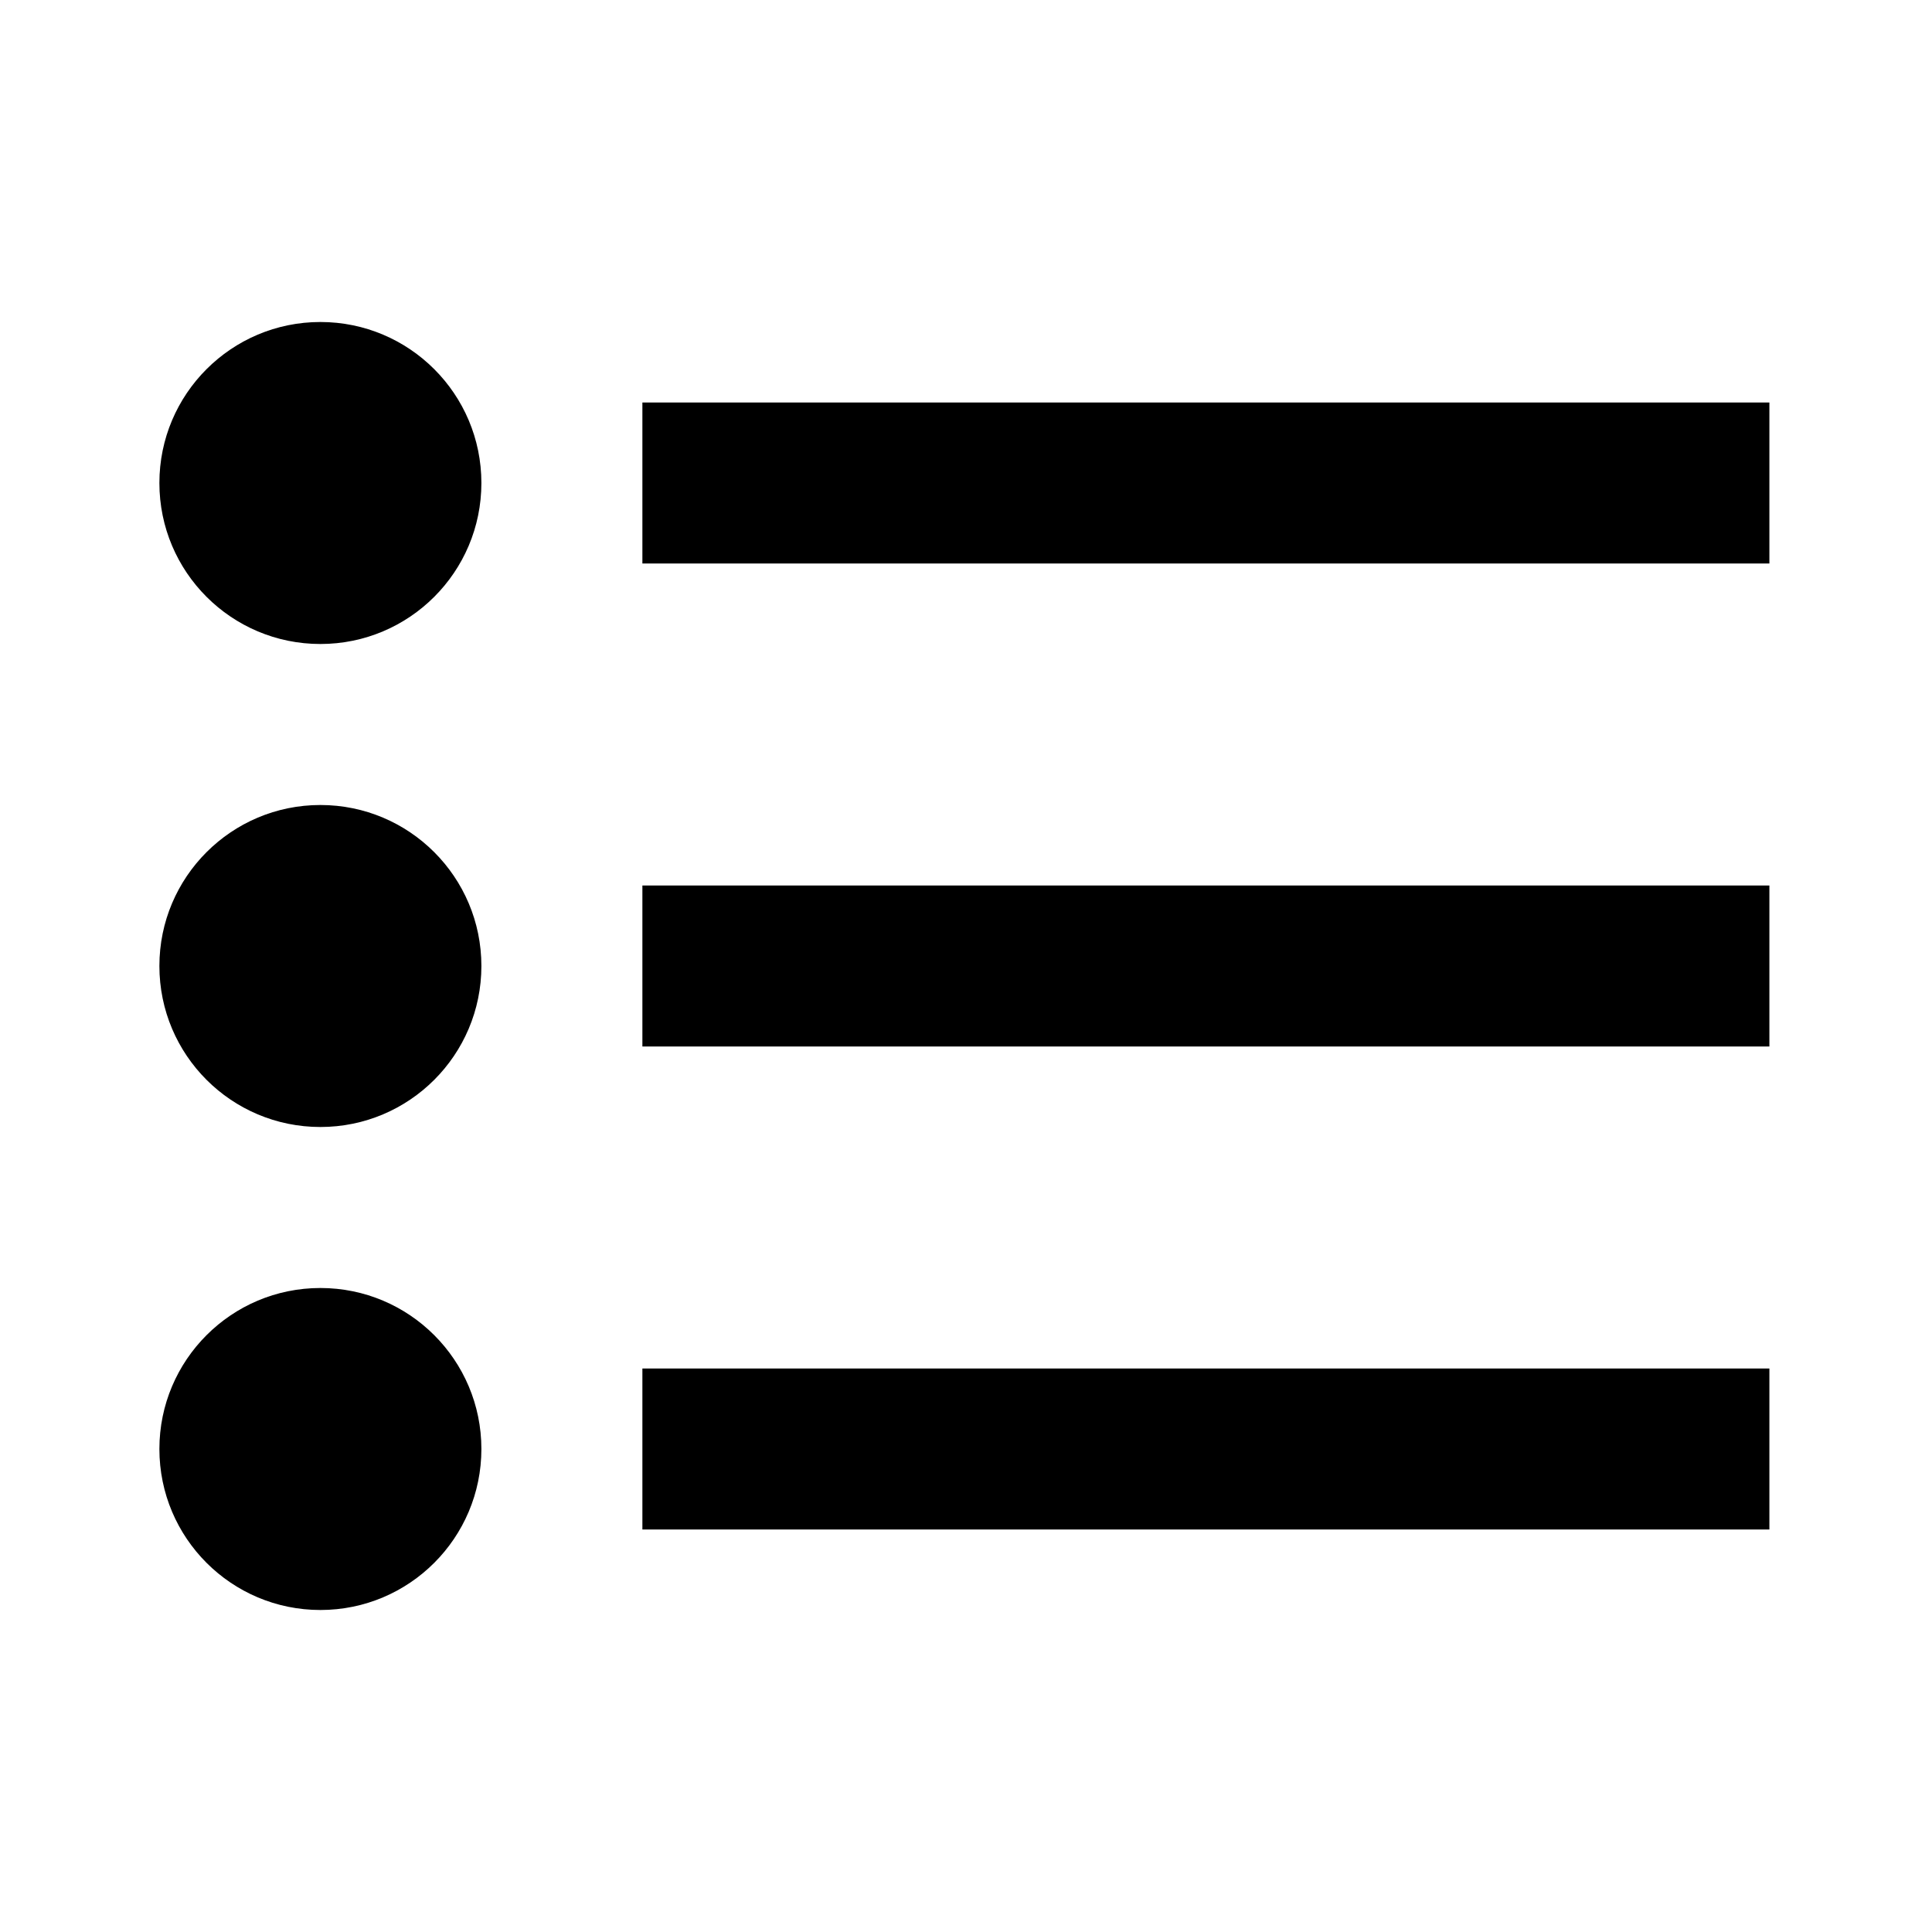
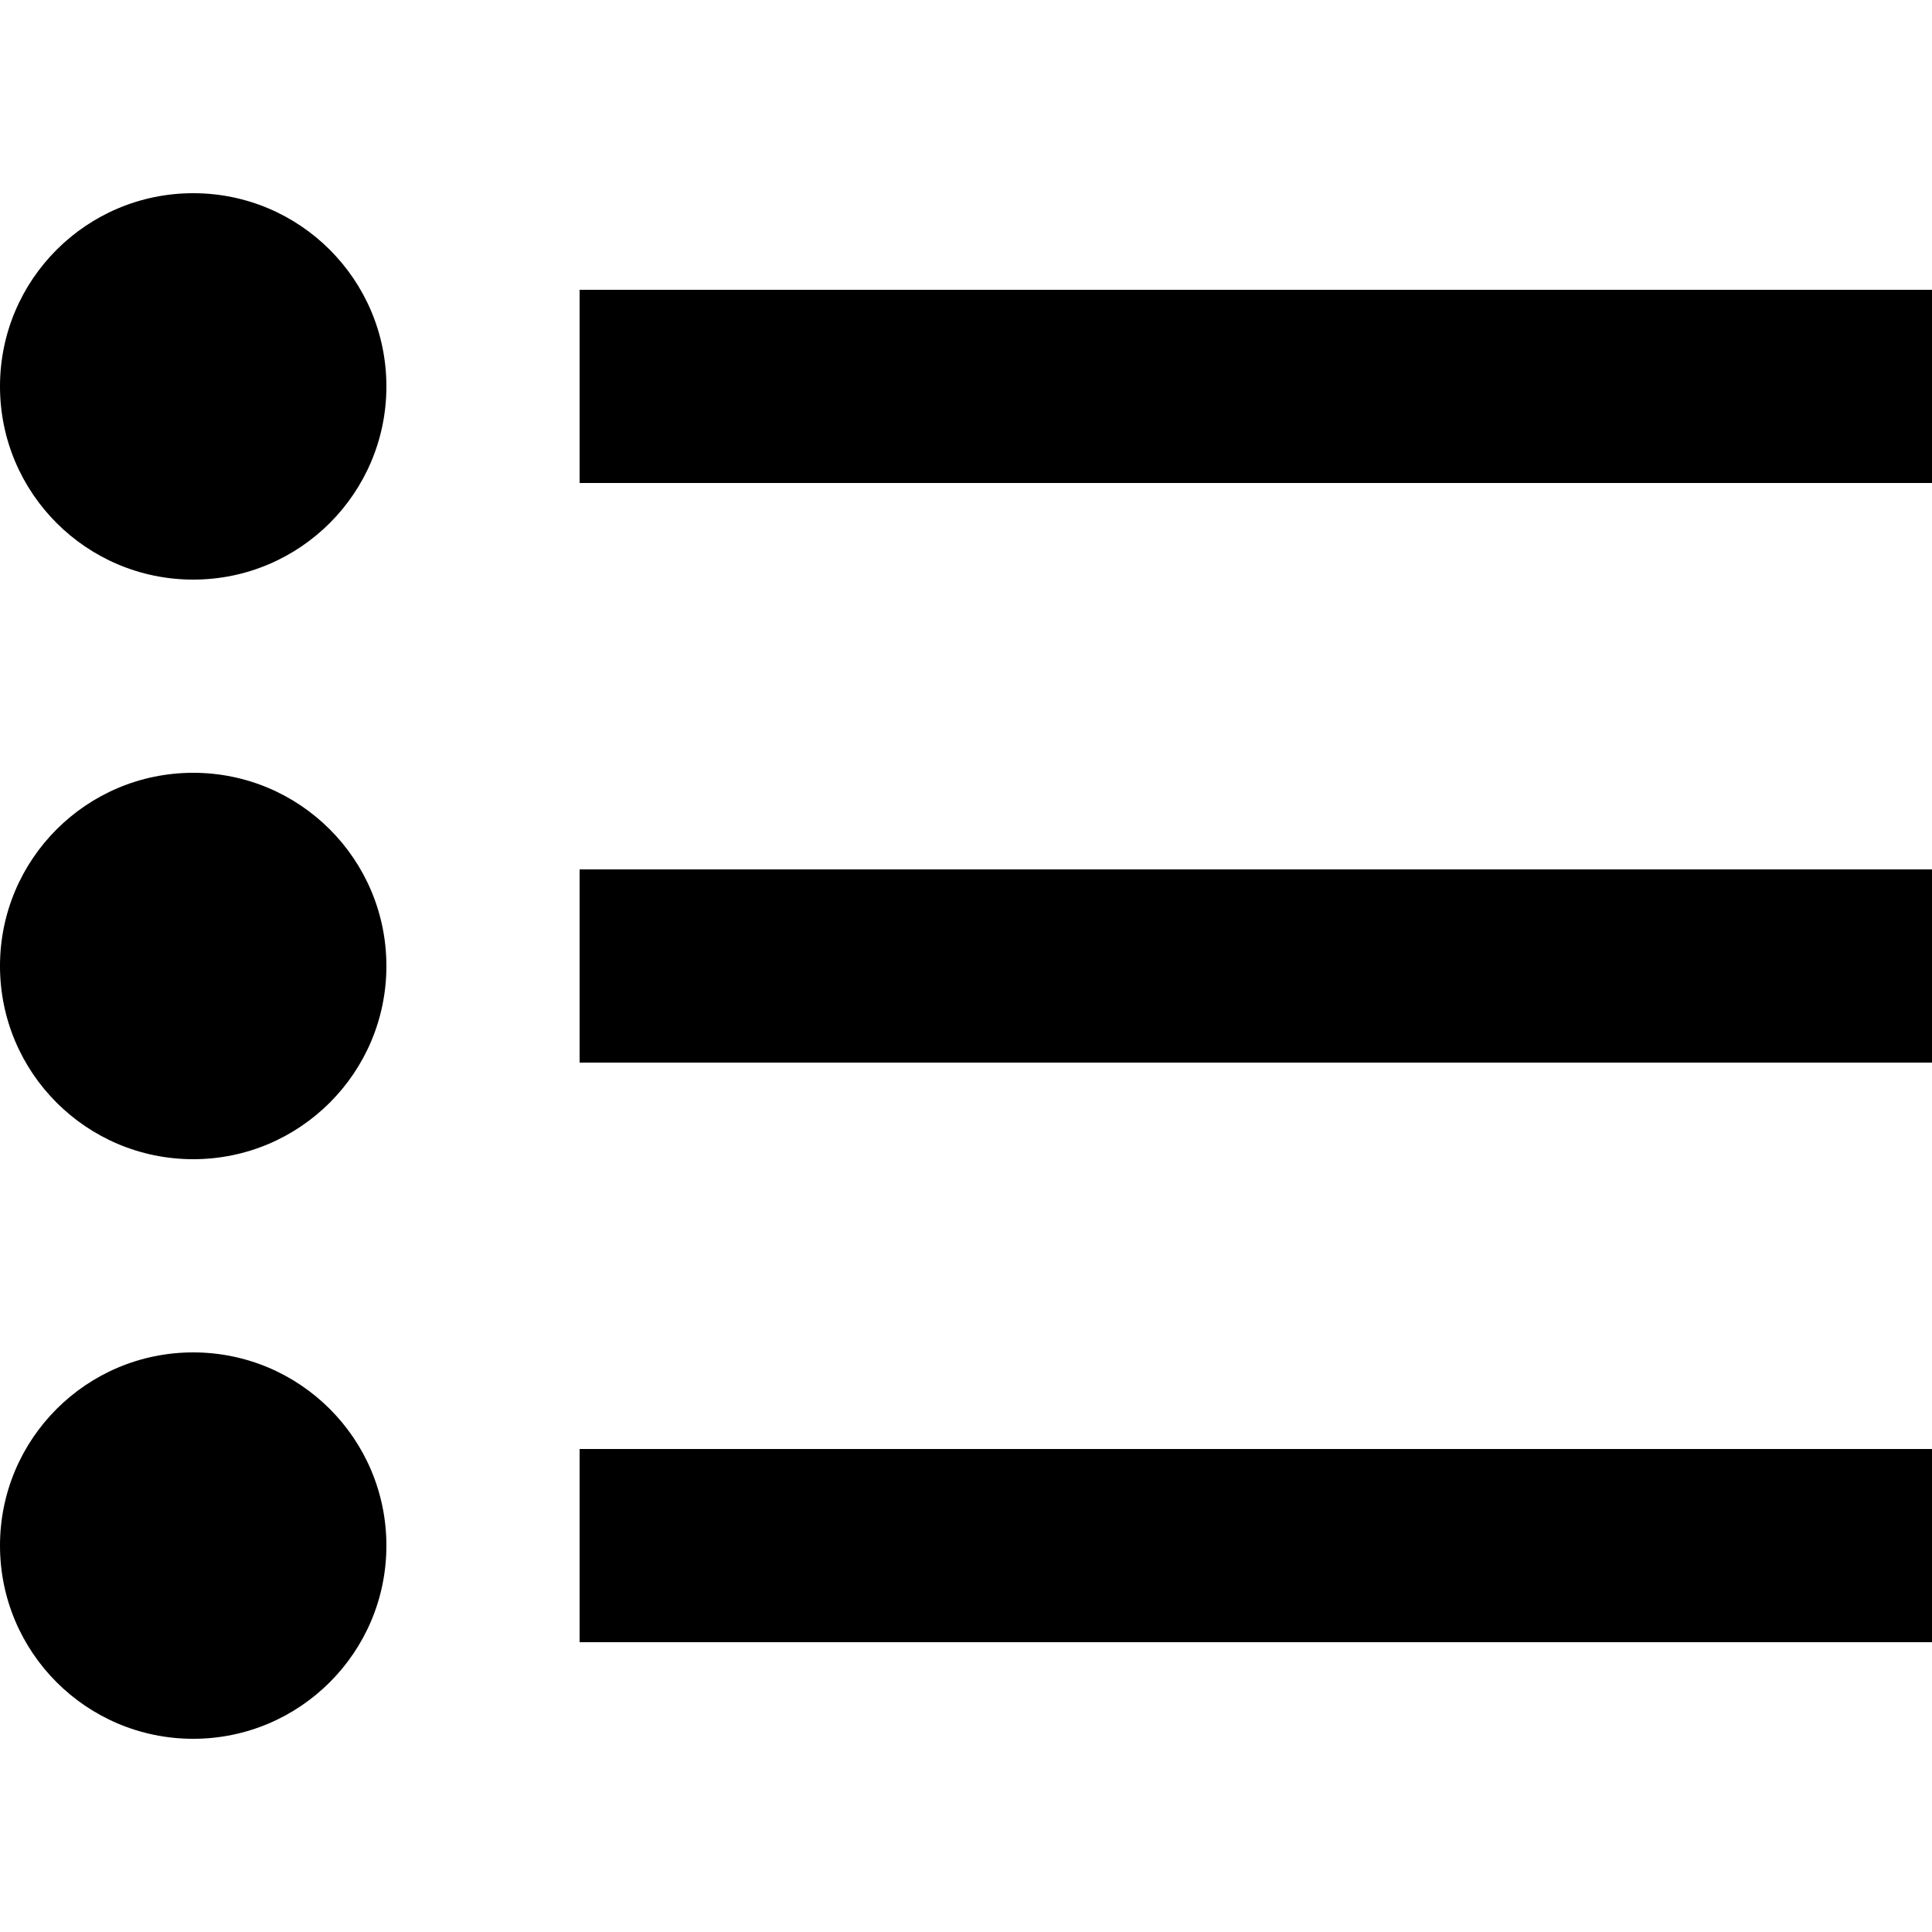
<svg xmlns="http://www.w3.org/2000/svg" viewBox="0 0 24 24">
-   <circle cx="3.98" cy="6" r="2" />
-   <path d="M7.98 5h14v2h-14z" />
-   <circle cx="3.98" cy="12" r="2" />
-   <path d="M7.98 11h14v2h-14z" />
-   <circle cx="3.98" cy="18" r="2" />
-   <path d="M7.98 17h14v2h-14z" />
+   <g transform="matrix(1.2 0 0 1.2 -2.376 -2.4)">
+     <circle cx="3.98" cy="6" r="2" />
+     <path d="M7.98 5h14v2h-14z" />
+     <circle cx="3.98" cy="12" r="2" />
+     <path d="M7.98 11h14v2h-14z" />
+     <circle cx="3.98" cy="18" r="2" />
+     <path d="M7.98 17h14v2h-14z" />
+   </g>
</svg>
